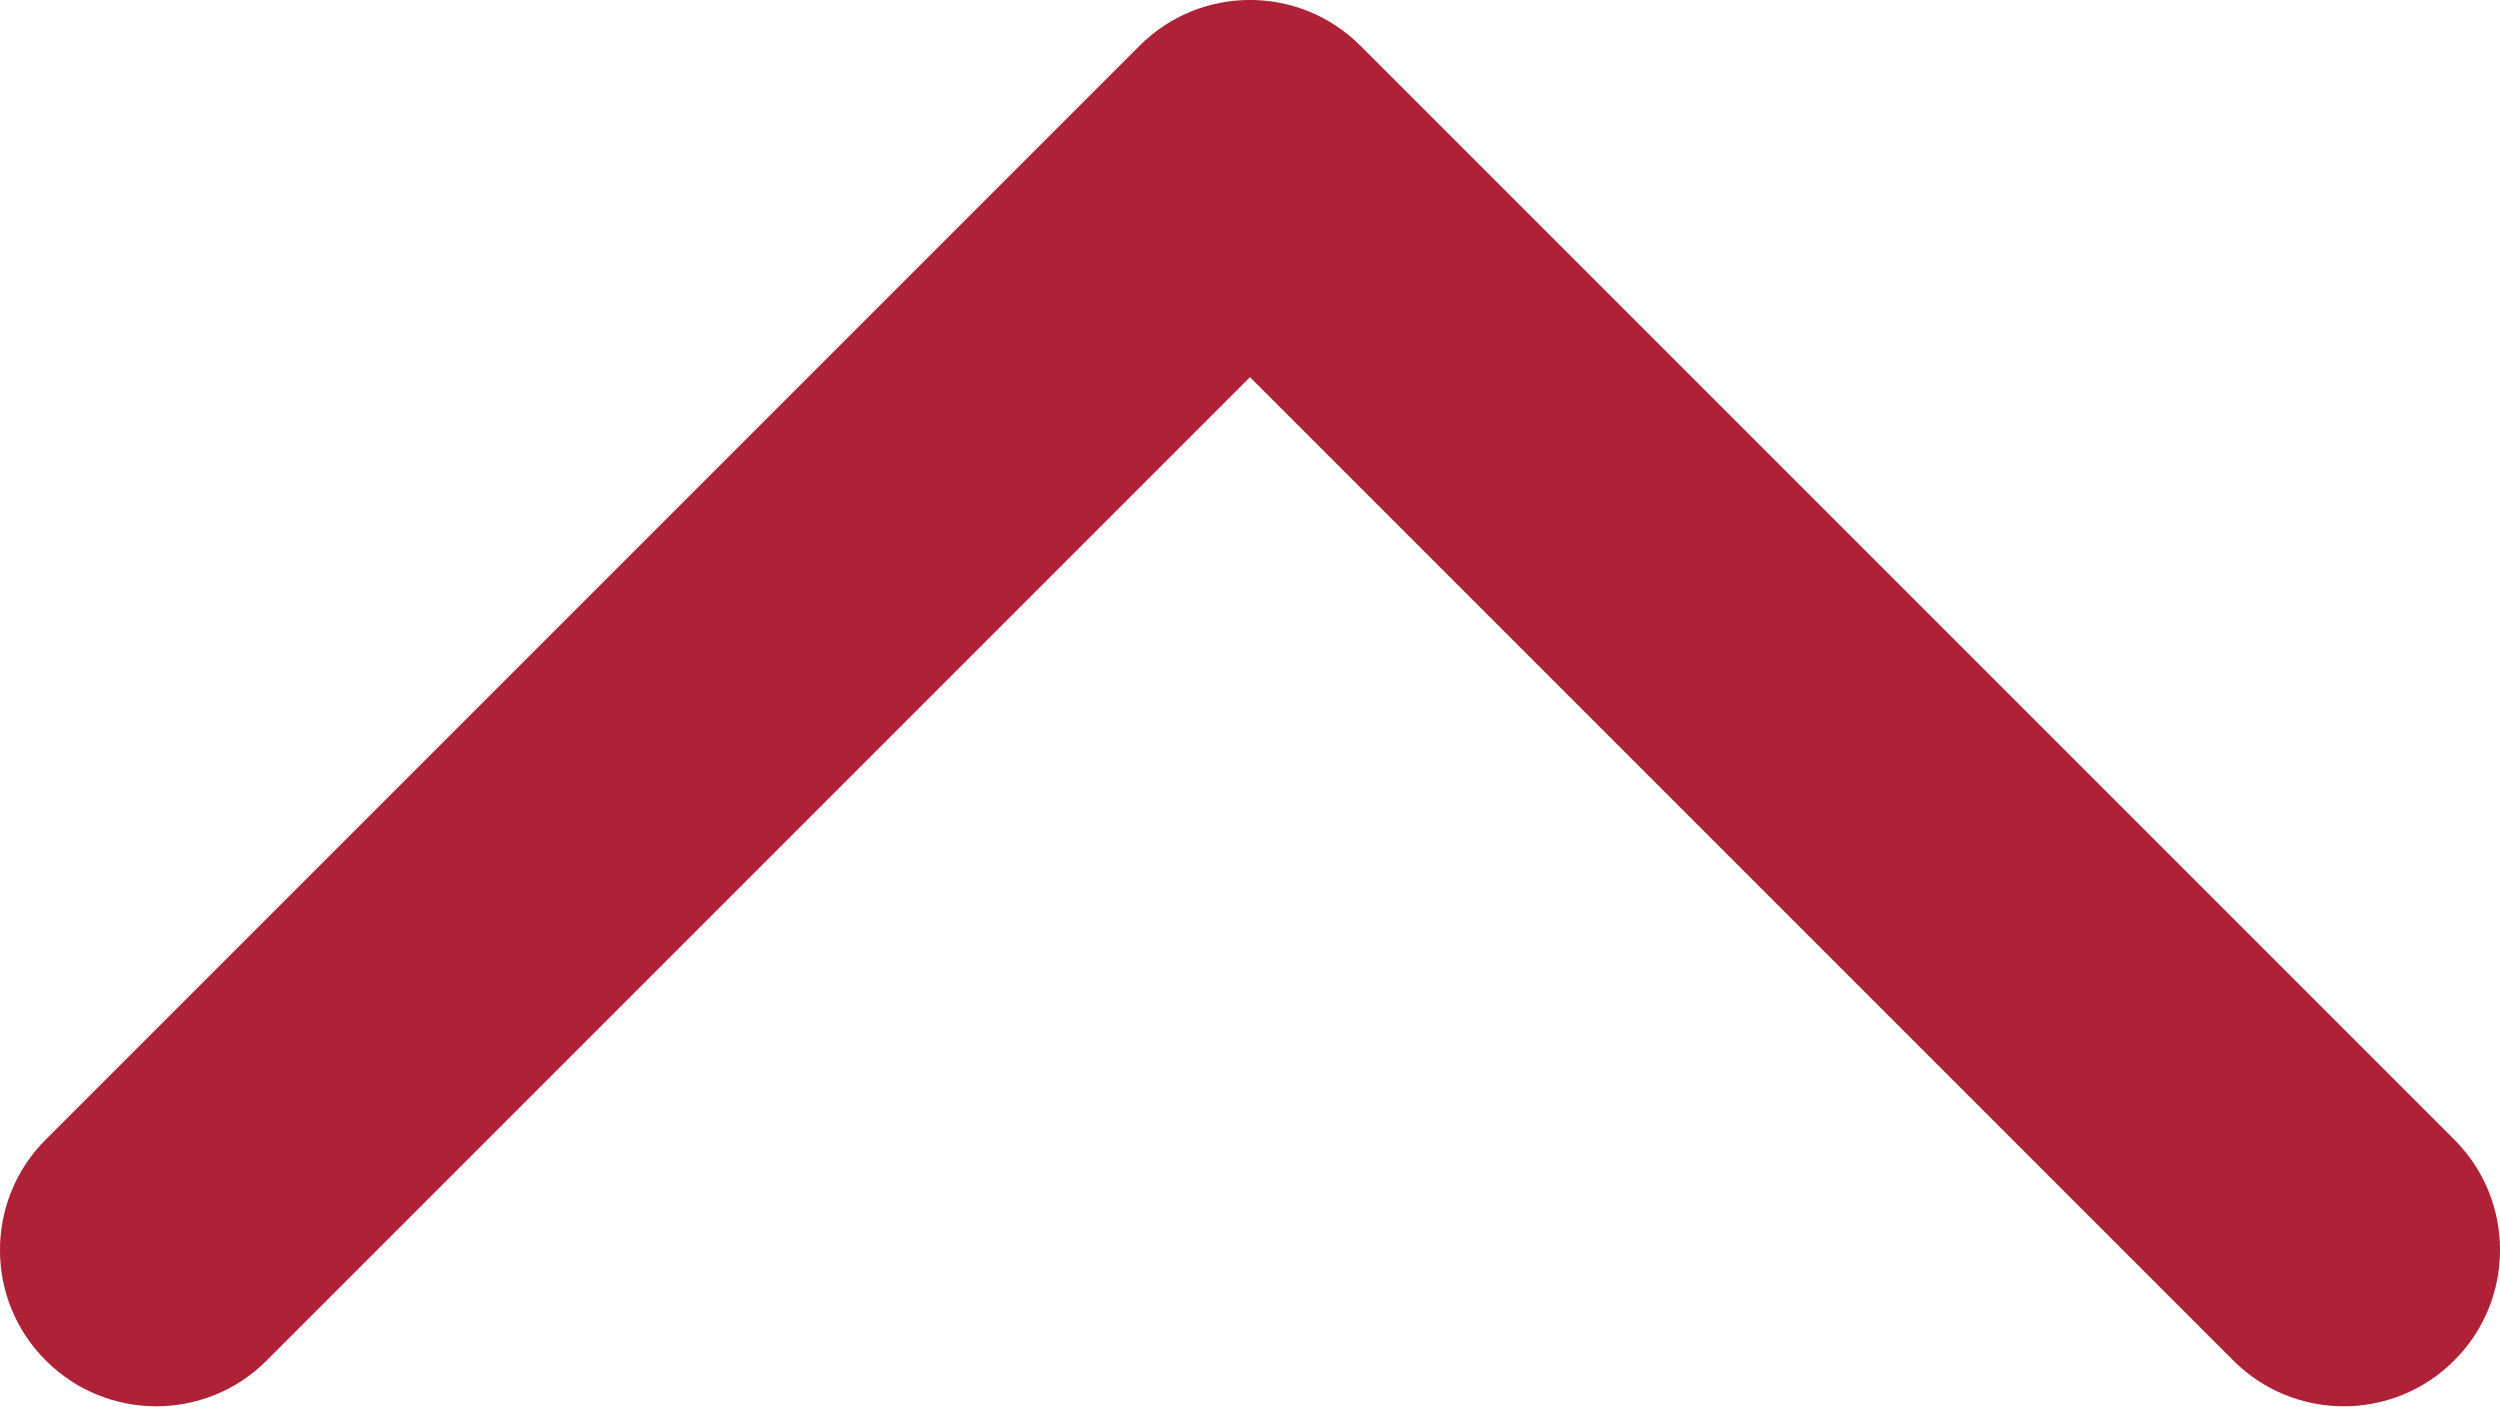
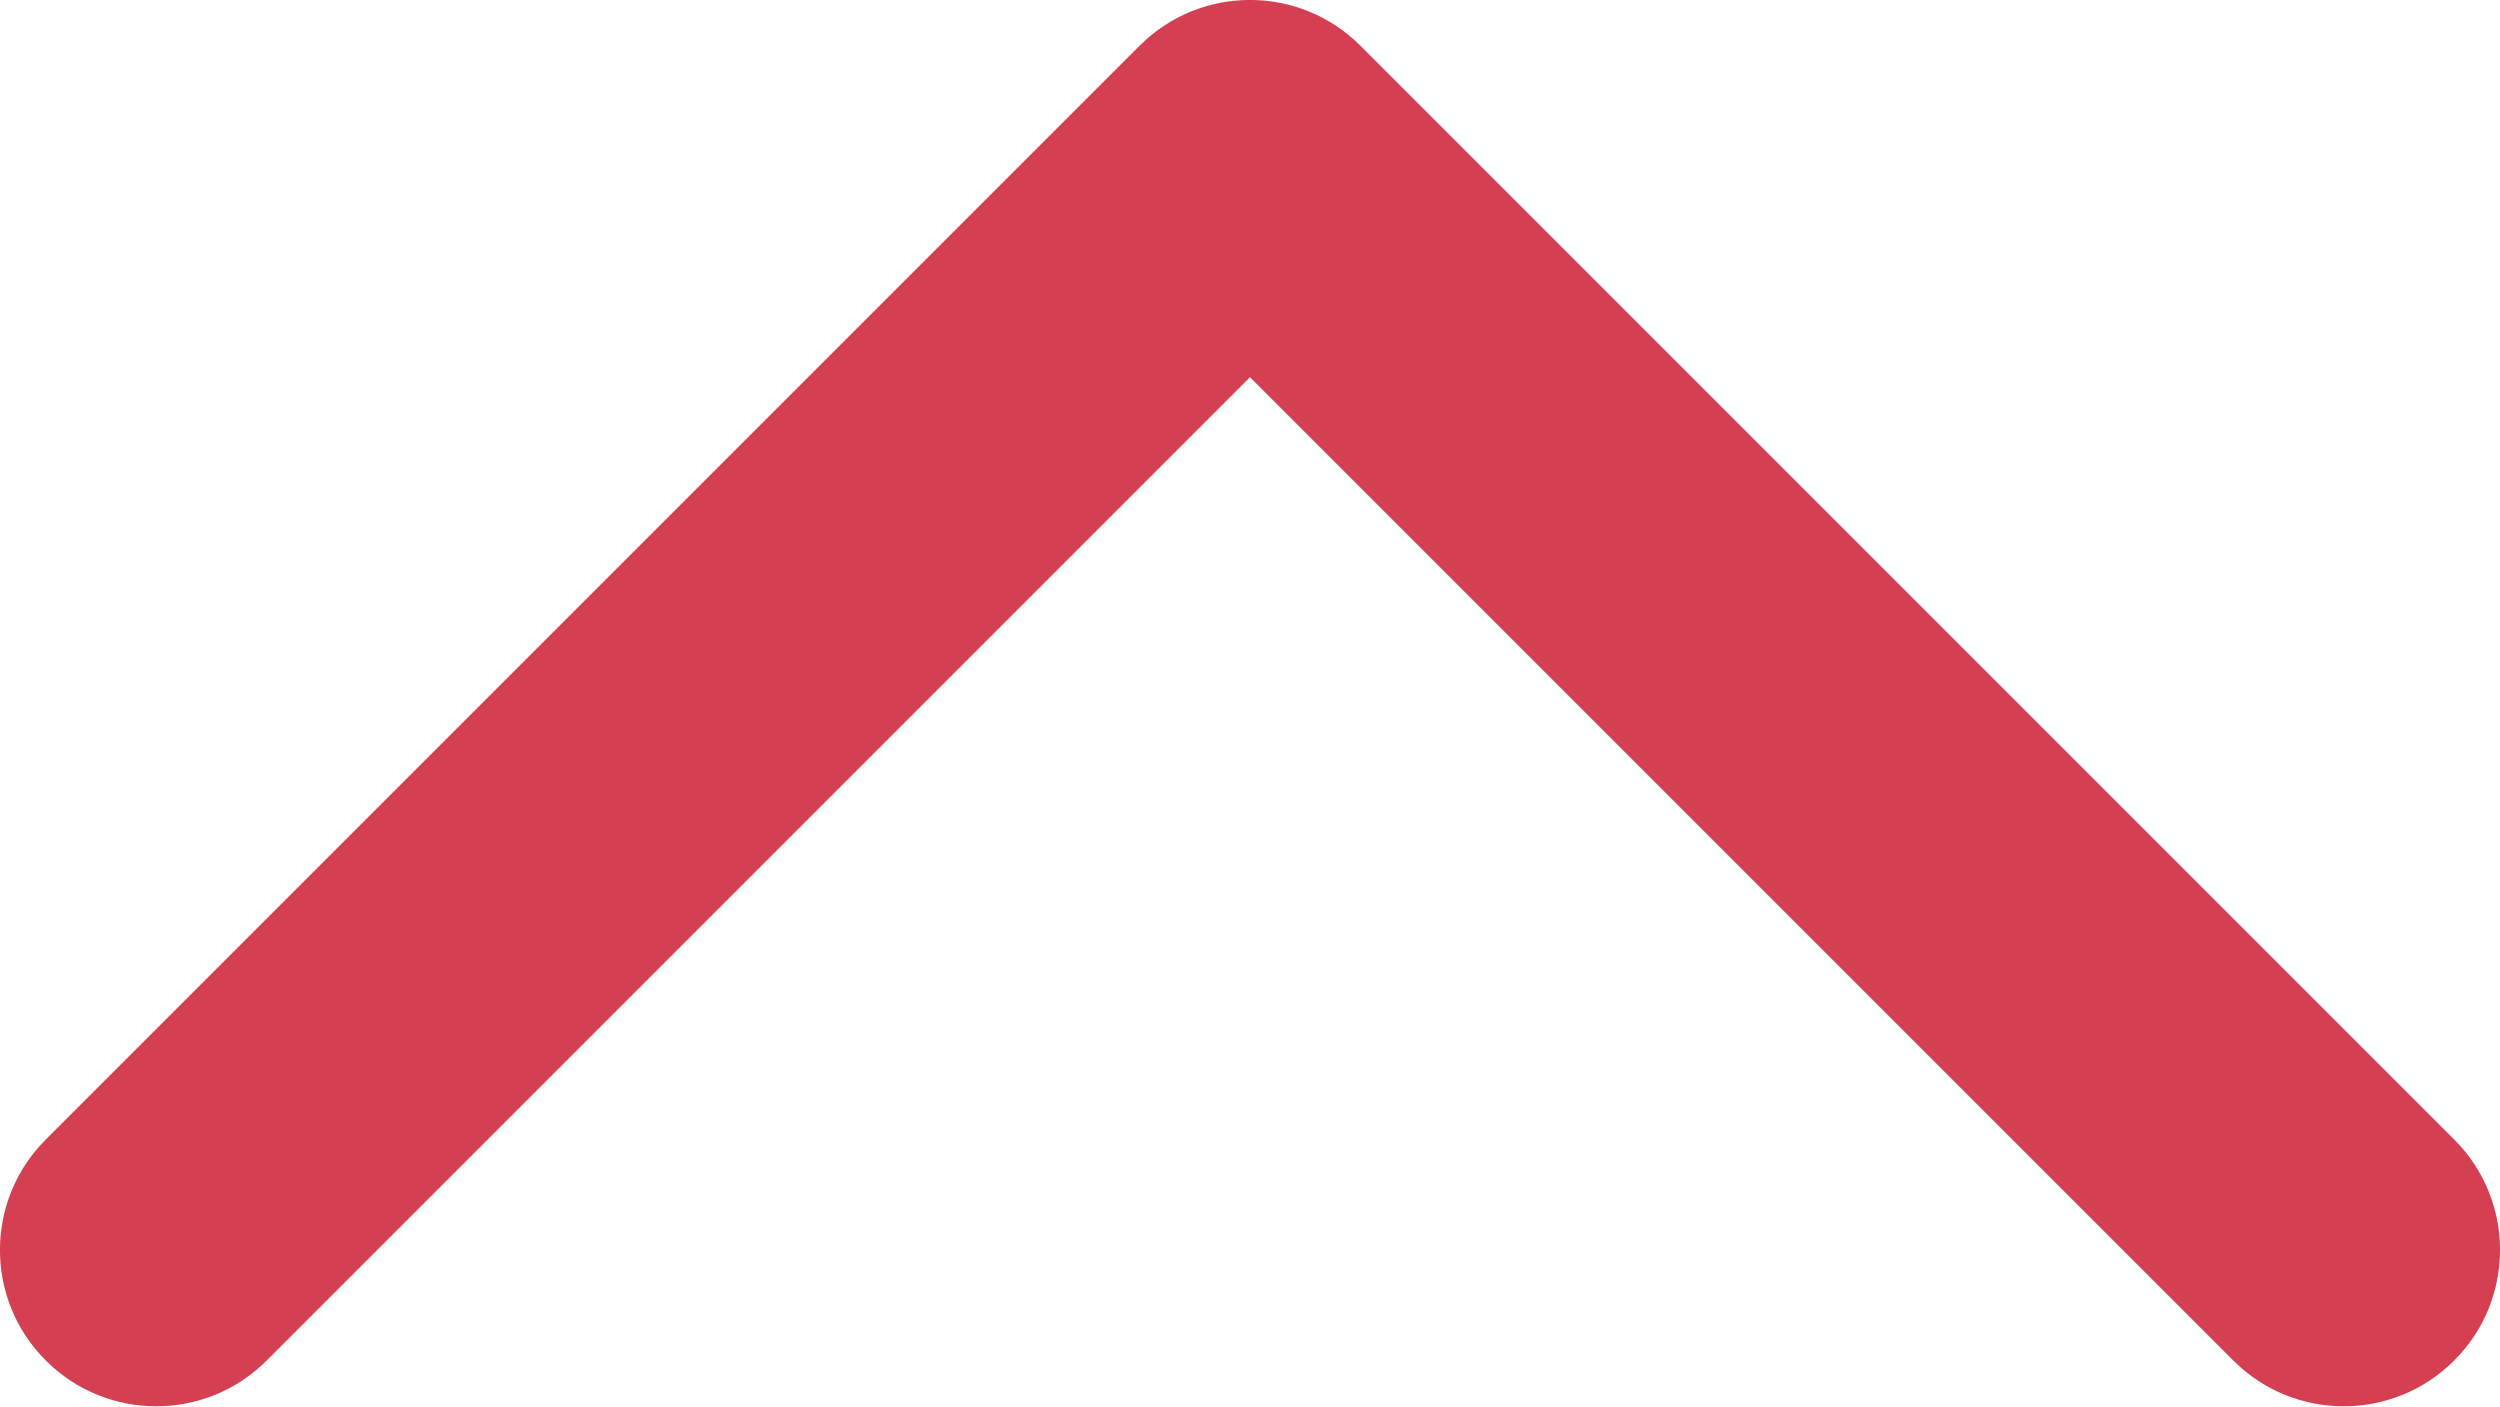
<svg xmlns="http://www.w3.org/2000/svg" preserveAspectRatio="none" overflow="visible" style="display: block;" width="16" height="9" viewBox="0 0 16 9" fill="none">
-   <path id="Vector" fill-rule="evenodd" clip-rule="evenodd" d="M7.293 0.293C7.683 -0.098 8.317 -0.098 8.707 0.293L15.707 7.293C16.098 7.683 16.098 8.317 15.707 8.707C15.317 9.098 14.683 9.098 14.293 8.707L8 2.414L1.707 8.707C1.317 9.098 0.683 9.098 0.293 8.707C-0.098 8.317 -0.098 7.683 0.293 7.293L7.293 0.293Z" fill="#AF2136" />
+   <path id="Vector" fill-rule="evenodd" clip-rule="evenodd" d="M7.293 0.293C7.683 -0.098 8.317 -0.098 8.707 0.293L15.707 7.293C16.098 7.683 16.098 8.317 15.707 8.707C15.317 9.098 14.683 9.098 14.293 8.707L8 2.414L1.707 8.707C1.317 9.098 0.683 9.098 0.293 8.707C-0.098 8.317 -0.098 7.683 0.293 7.293L7.293 0.293Z" fill="#D53F52" />
</svg>
